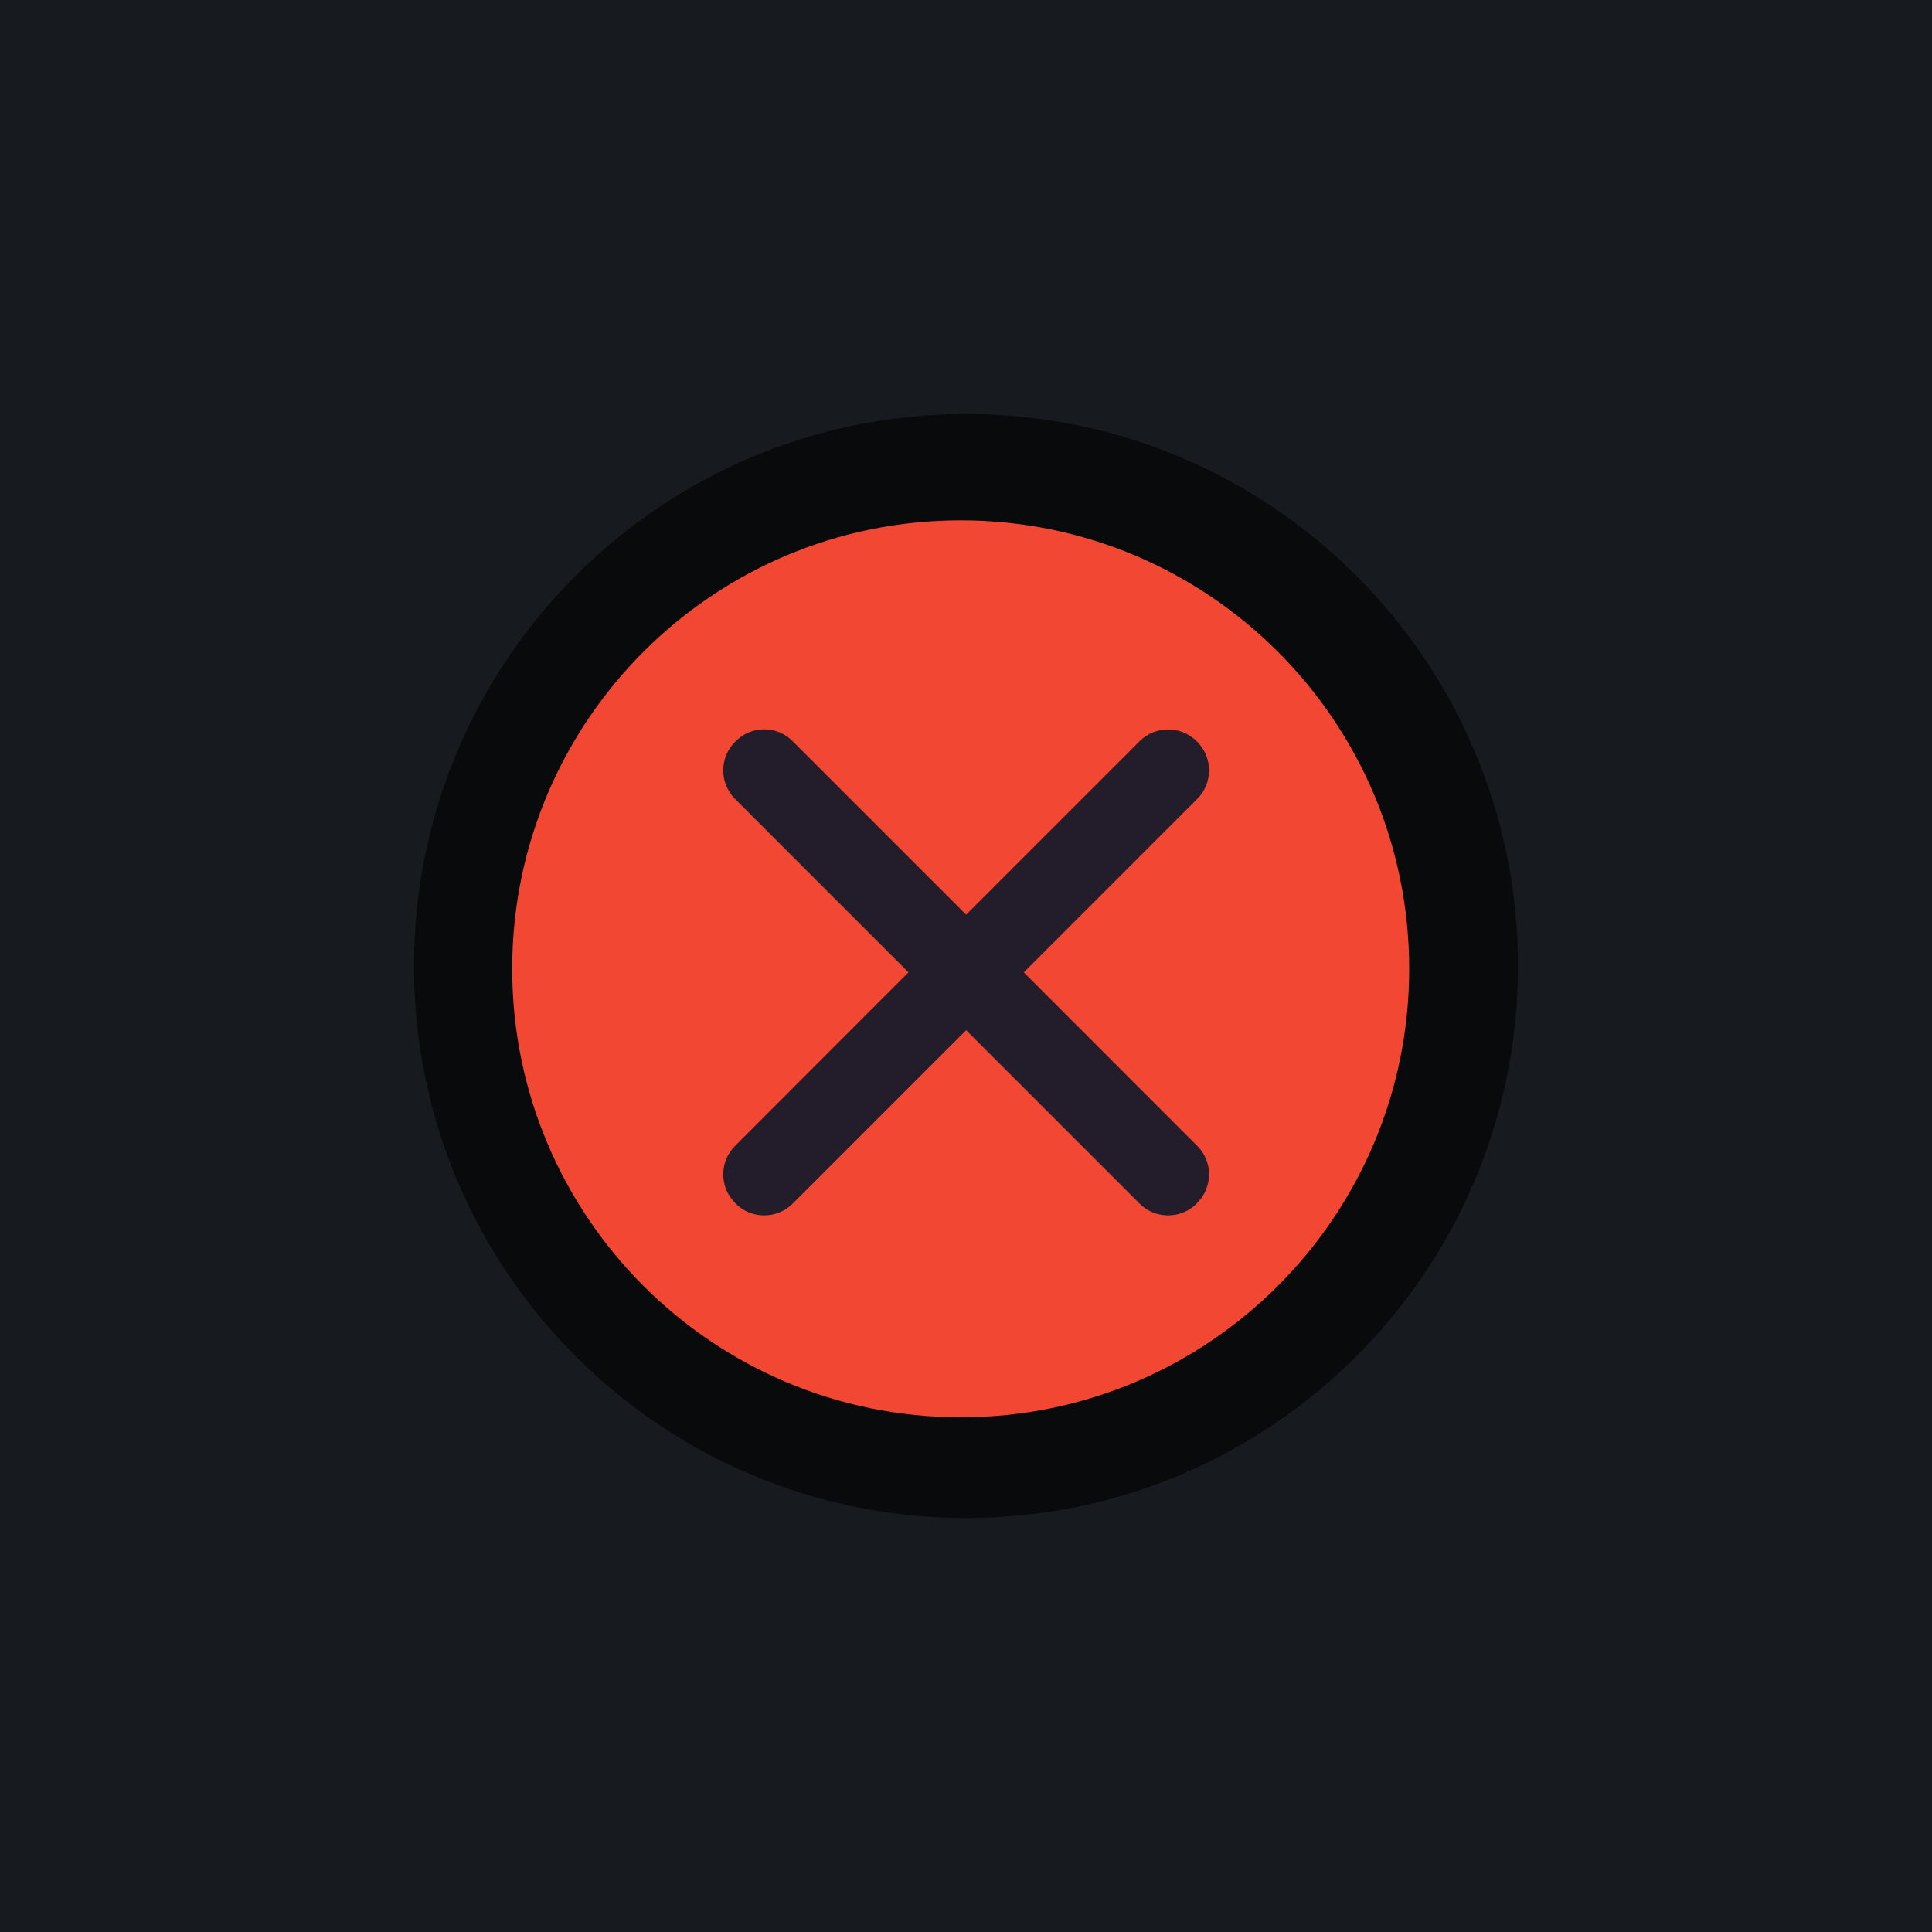
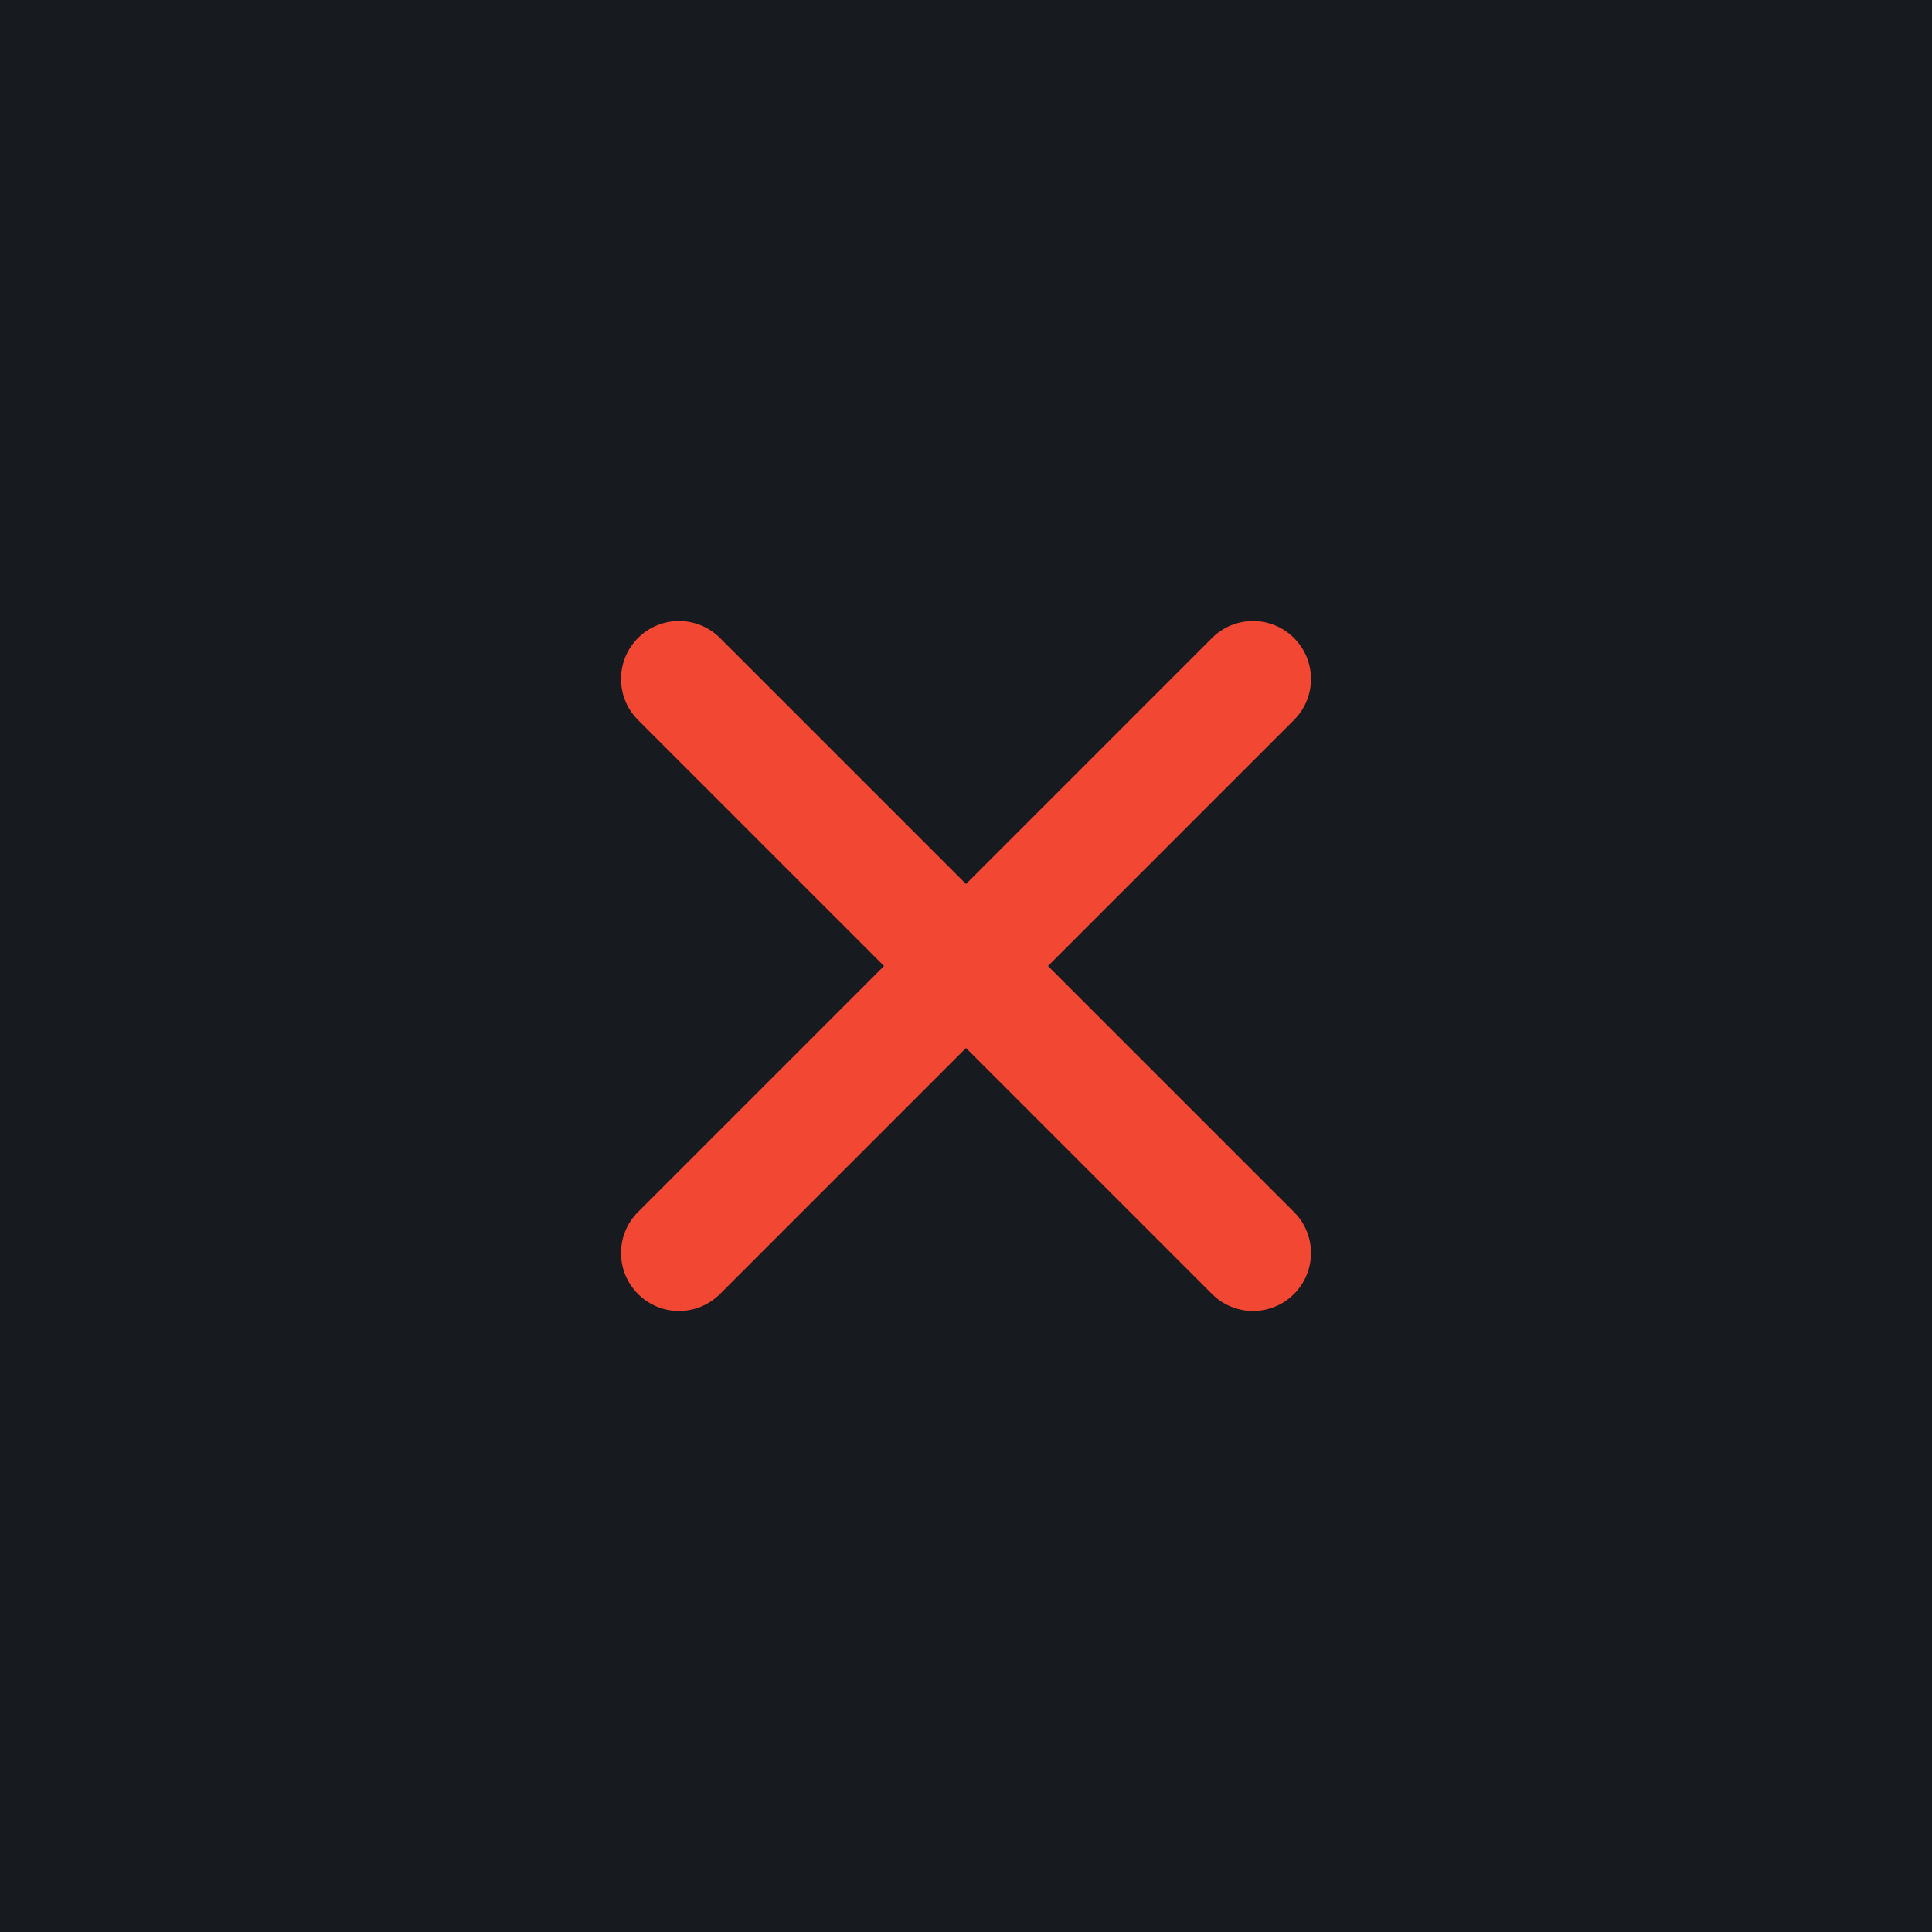
- <svg xmlns="http://www.w3.org/2000/svg" width="28" height="28" viewBox="0 0 28 28" id="svg4142" version="1.1">
+ <svg xmlns="http://www.w3.org/2000/svg" version="1.1" id="svg4142" viewBox="0 0 28 28" height="28" width="28">
  <defs id="defs4144" />
-   <g id="layer1" transform="translate(0,-1024.362)">
-     <path style="opacity:1;fill:#171a1f;fill-opacity:1;fill-rule:evenodd;stroke:none;stroke-width:2.745;stroke-linecap:butt;stroke-linejoin:miter;stroke-miterlimit:4;stroke-dasharray:none;stroke-dashoffset:478.437;stroke-opacity:1" d="m 0,1020.362 v 32 h 28 v -32 z" id="rect4741" />
-     <rect style="opacity:1;fill:#ffffff;fill-opacity:0.07;fill-rule:evenodd;stroke:none;stroke-width:2.745;stroke-linecap:butt;stroke-linejoin:miter;stroke-miterlimit:4;stroke-dasharray:none;stroke-dashoffset:478.437;stroke-opacity:1" id="rect4142" width="28" height="1" x="0" y="1020.362" />
-     <path id="path4094" style="fill:#090a0c;fill-opacity:1;fill-rule:evenodd;stroke:none;stroke-width:0.014" d="m 14,1046.362 c 4.418,0 8,-3.582 8,-8 0,-4.418 -3.582,-8 -8,-8 -4.418,0 -8,3.582 -8,8 0,4.418 3.582,8 8,8" />
-     <path id="path4096" style="fill:#f24732;fill-opacity:1;fill-rule:evenodd;stroke:none;stroke-width:0.013" d="m 13.923,1044.903 c 3.59,0 6.5,-2.91 6.5,-6.5 0,-3.59 -2.91,-6.5 -6.5,-6.5 -3.59,0 -6.5,2.91 -6.5,6.5 0,3.59 2.91,6.5 6.5,6.5" />
-     <path id="path4098" d="m 11.075,1034.932 c -0.15,0 -0.299,0.058 -0.413,0.172 l -0.01,0.01 c -0.227,0.227 -0.227,0.599 0,0.826 l 2.514,2.514 -2.514,2.516 c -0.227,0.227 -0.227,0.596 0,0.823 l 0.01,0.013 c 0.227,0.227 0.599,0.227 0.826,0 l 2.514,-2.514 2.514,2.514 c 0.227,0.227 0.599,0.227 0.826,0 l 0.01,-0.013 c 0.227,-0.227 0.227,-0.596 0,-0.823 l -2.514,-2.516 2.514,-2.514 c 0.227,-0.227 0.227,-0.599 0,-0.826 l -0.01,-0.01 c -0.227,-0.227 -0.599,-0.227 -0.826,0 l -2.514,2.514 -2.514,-2.514 c -0.114,-0.114 -0.263,-0.172 -0.413,-0.172 z" style="fill:#231d2b;fill-opacity:1;fill-rule:evenodd;stroke:none;stroke-width:0.014" />
+   <g transform="translate(0,-1024.362)" id="layer1">
+     <rect y="1022.362" x="0" height="30" width="28" id="rect4741" style="opacity:1;fill:#171a1f;fill-opacity:1;fill-rule:evenodd;stroke:none;stroke-width:2.658;stroke-linecap:butt;stroke-linejoin:miter;stroke-miterlimit:4;stroke-dasharray:none;stroke-dashoffset:478.437;stroke-opacity:1" />
+     <circle transform="rotate(90)" r="12" cy="13.018" cx="1038.059" id="path2994" style="fill:#eceff1;fill-opacity:0.1;stroke:none;stroke-width:0.5;stroke-linejoin:miter;stroke-miterlimit:4;stroke-dasharray:none;stroke-opacity:1" />
+     <rect y="1020.362" x="0" height="1" width="28" id="rect4139" style="opacity:1;fill:#ffffff;fill-opacity:0.07;fill-rule:evenodd;stroke:none;stroke-width:2.745;stroke-linecap:butt;stroke-linejoin:miter;stroke-miterlimit:4;stroke-dasharray:none;stroke-dashoffset:478.437;stroke-opacity:1" />
+     <g style="fill:#f24732;fill-opacity:1" id="Close" transform="matrix(0.04695227,0,0,0.04695232,8.999988,1033.362)">
+       <path id="path914" d="M 131.804,106.491 207.74,30.555 c 6.99,-6.99 6.99,-18.323 0,-25.312 -6.99,-6.99 -18.322,-6.99 -25.312,0 L 106.491,81.18 30.554,5.242 c -6.99,-6.99 -18.322,-6.99 -25.312,0 -6.989,6.99 -6.989,18.323 0,25.312 L 81.179,106.49 5.242,182.427 c -6.989,6.99 -6.989,18.323 0,25.312 6.99,6.99 18.322,6.99 25.312,0 l 75.937,-75.937 75.937,75.937 c 6.989,6.99 18.322,6.99 25.312,0 6.99,-6.99 6.99,-18.322 0,-25.312 z" style="clip-rule:evenodd;fill:#f24732;fill-opacity:1;fill-rule:evenodd" />
+     </g>
  </g>
</svg>
